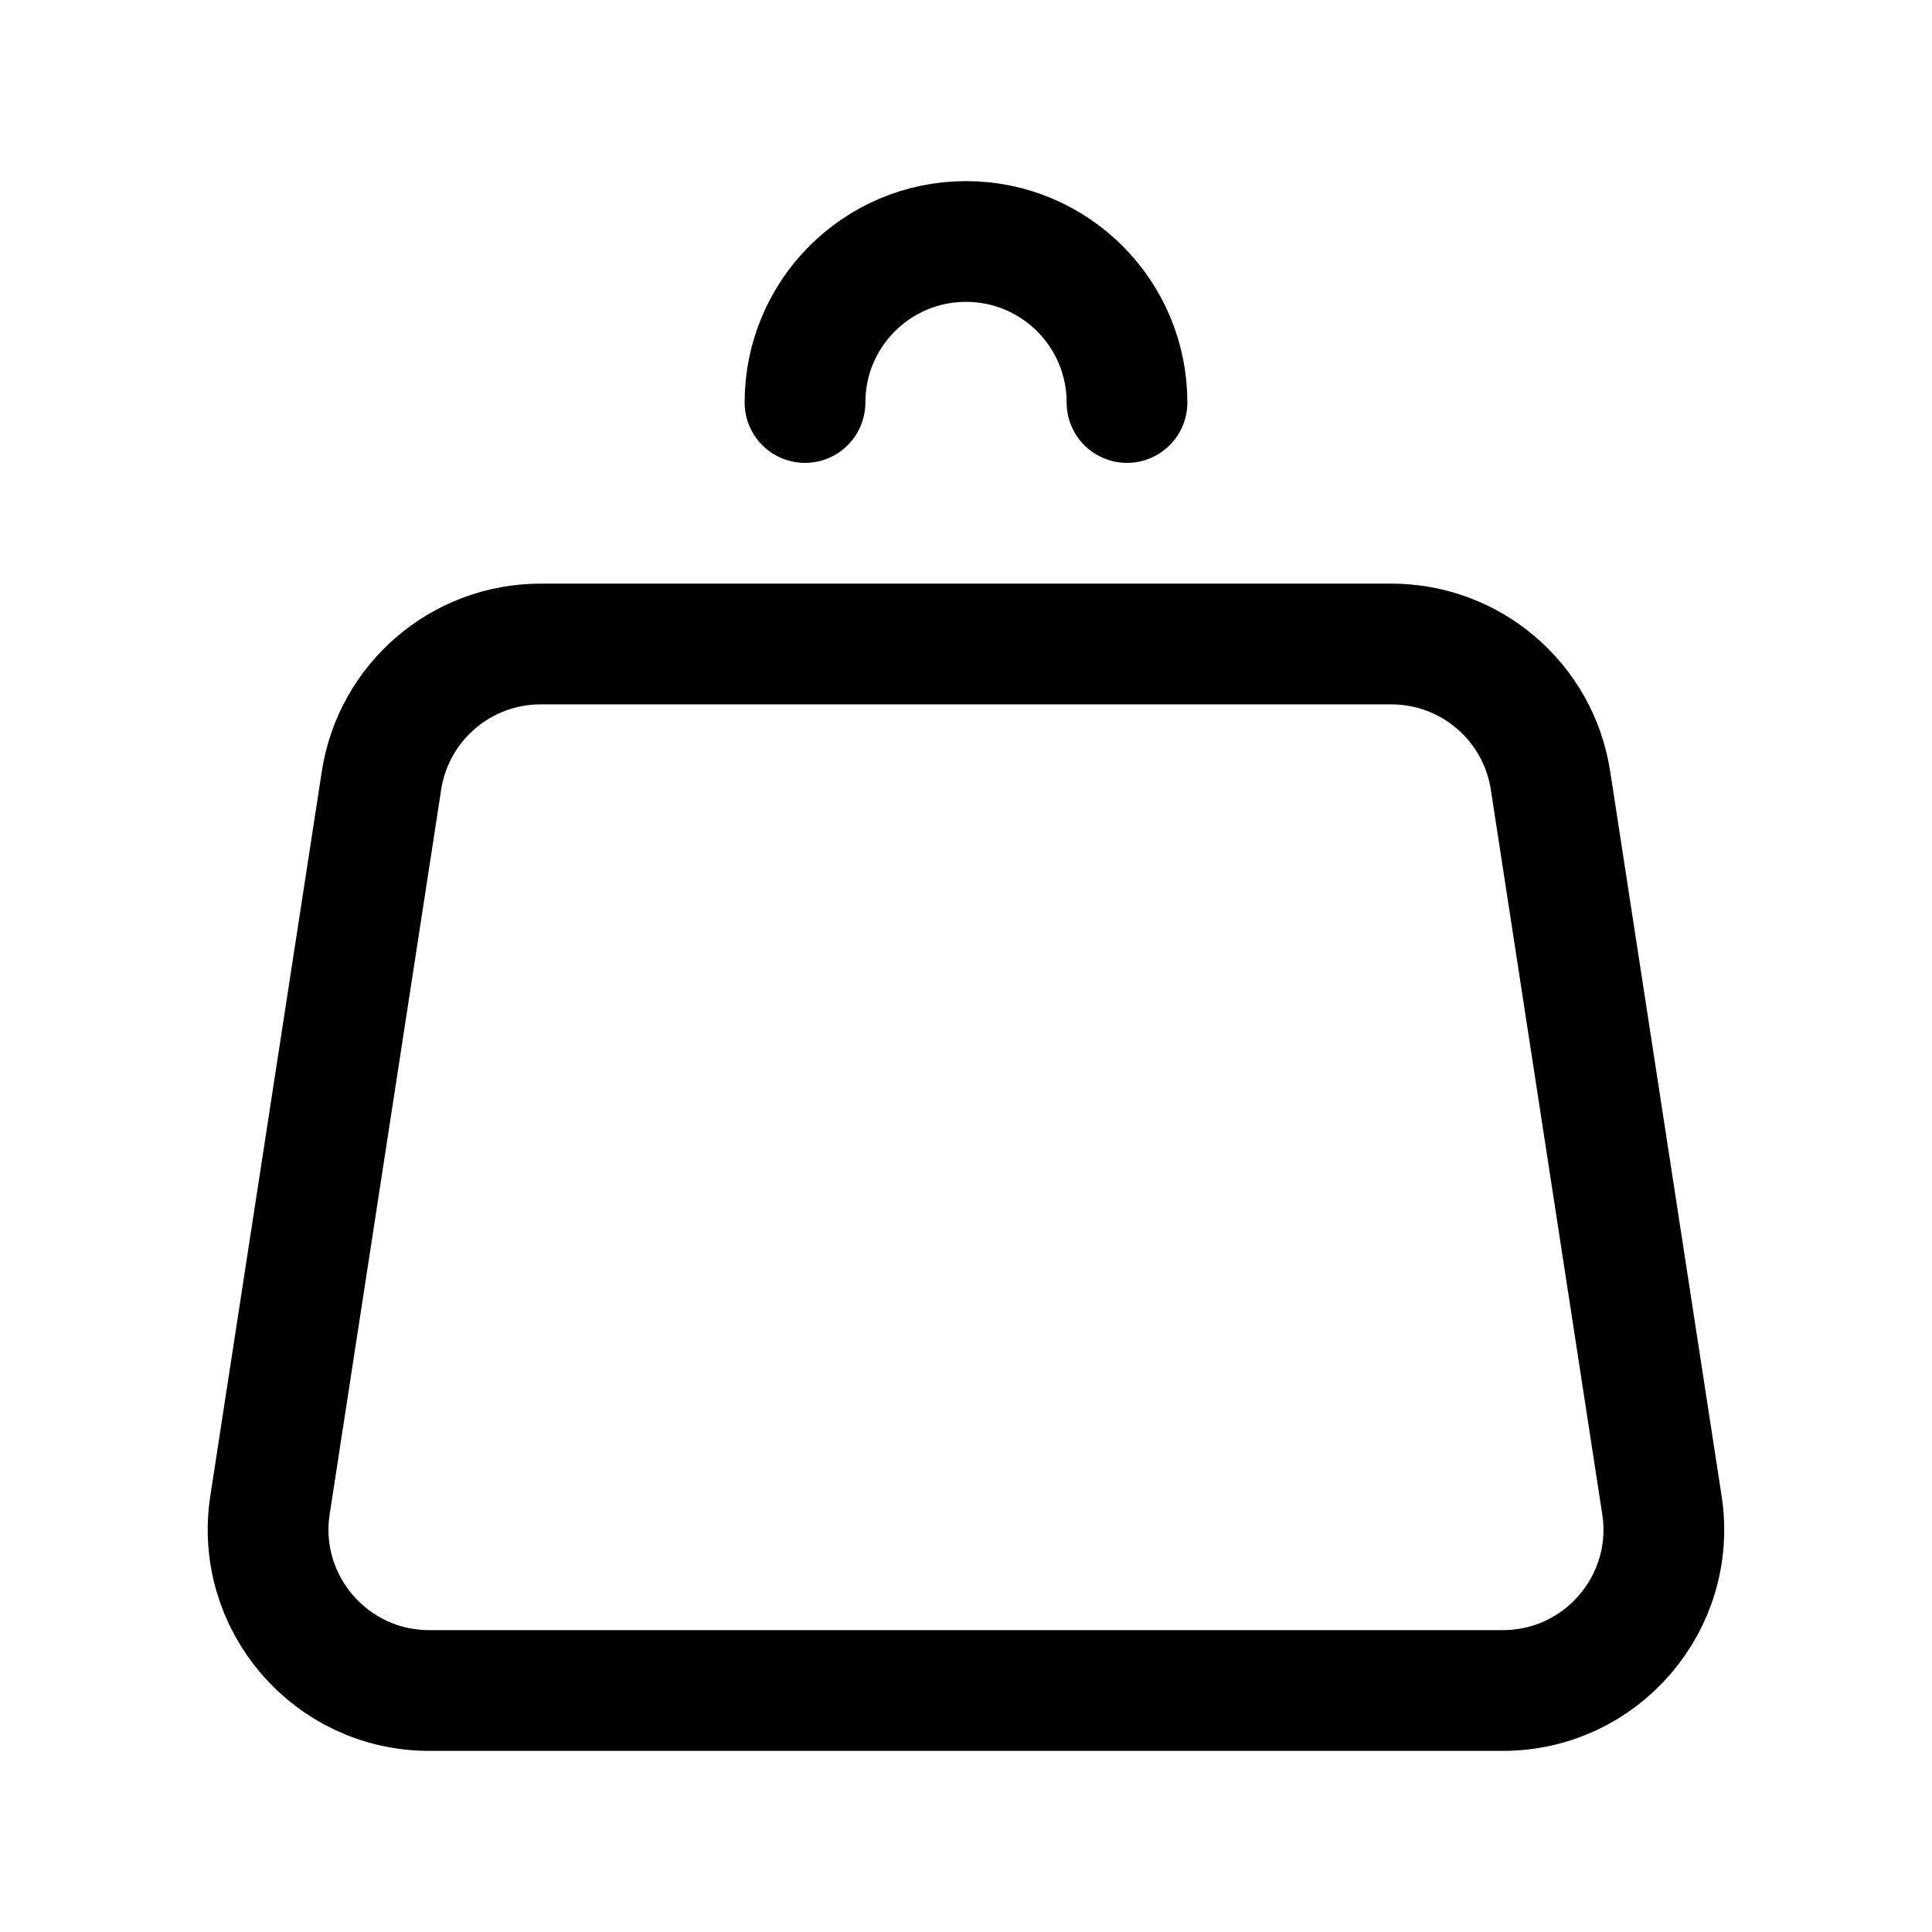
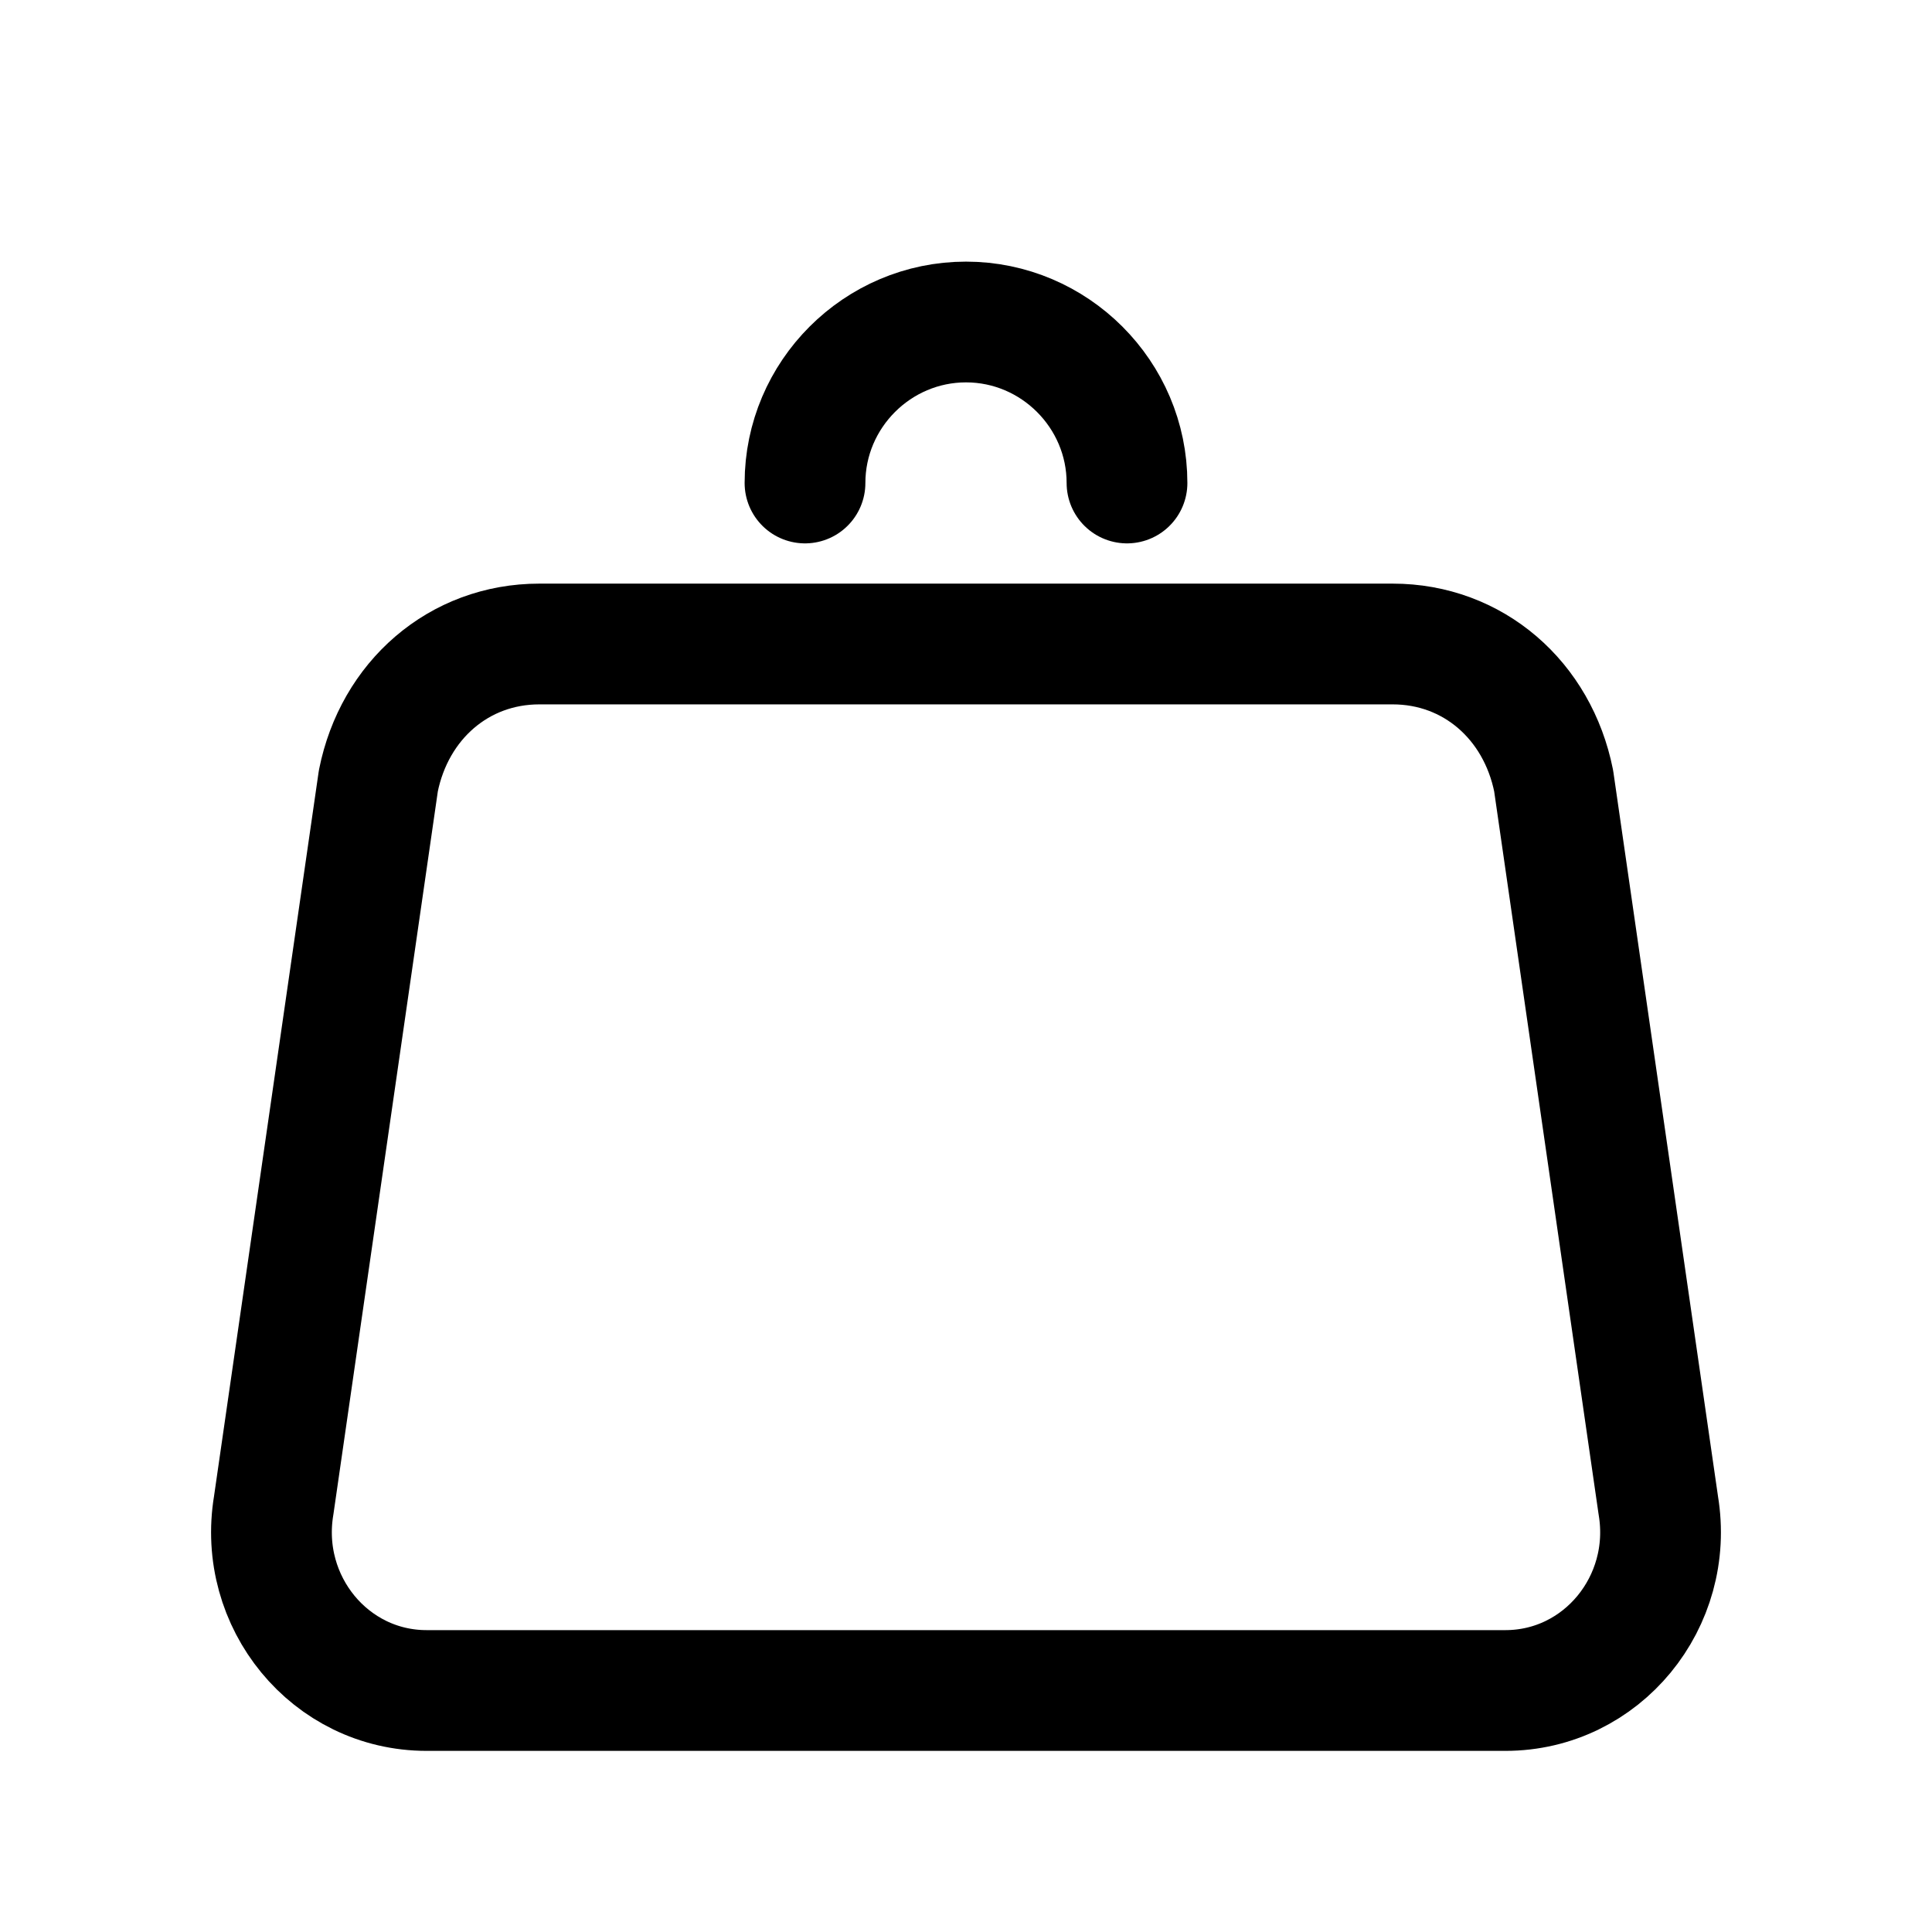
- <svg xmlns="http://www.w3.org/2000/svg" width="24" height="24" stroke-width="1.5" viewBox="0 0 24 24" fill="none">
-   <path d="M19.261 9.696L20.645 18.696C20.832 19.907 19.895 21 18.669 21H5.331C4.105 21 3.168 19.907 3.354 18.696L4.739 9.696C4.889 8.72 5.729 8 6.716 8H17.284C18.271 8 19.111 8.72 19.261 9.696Z" stroke="currentColor" stroke-linecap="round" stroke-linejoin="round" />
-   <path d="M14 5C14 3.895 13.105 3 12 3C10.895 3 10 3.895 10 5" stroke="currentColor" stroke-linecap="round" stroke-linejoin="round" />
+ <svg xmlns="http://www.w3.org/2000/svg" version="1.2" viewBox="0 0 24 24" width="24" height="24">
+   <style>.a{fill:none;stroke:#000;stroke-linecap:round;stroke-linejoin:round;stroke-width:1.5}</style>
+   <path fill-rule="evenodd" class="a" d="m19.3 9.7l1.3 9c0.2 1.2-0.7 2.3-1.9 2.3h-13.4c-1.2 0-2.1-1.1-1.9-2.3l1.3-9c0.2-1 1-1.7 2-1.7h10.6c1 0 1.8 0.7 2 1.7z" />
+   <path class="a" d="m14 6c0-1.1-0.9-2-2-2-1.1 0-2 0.9-2 2" />
</svg>
